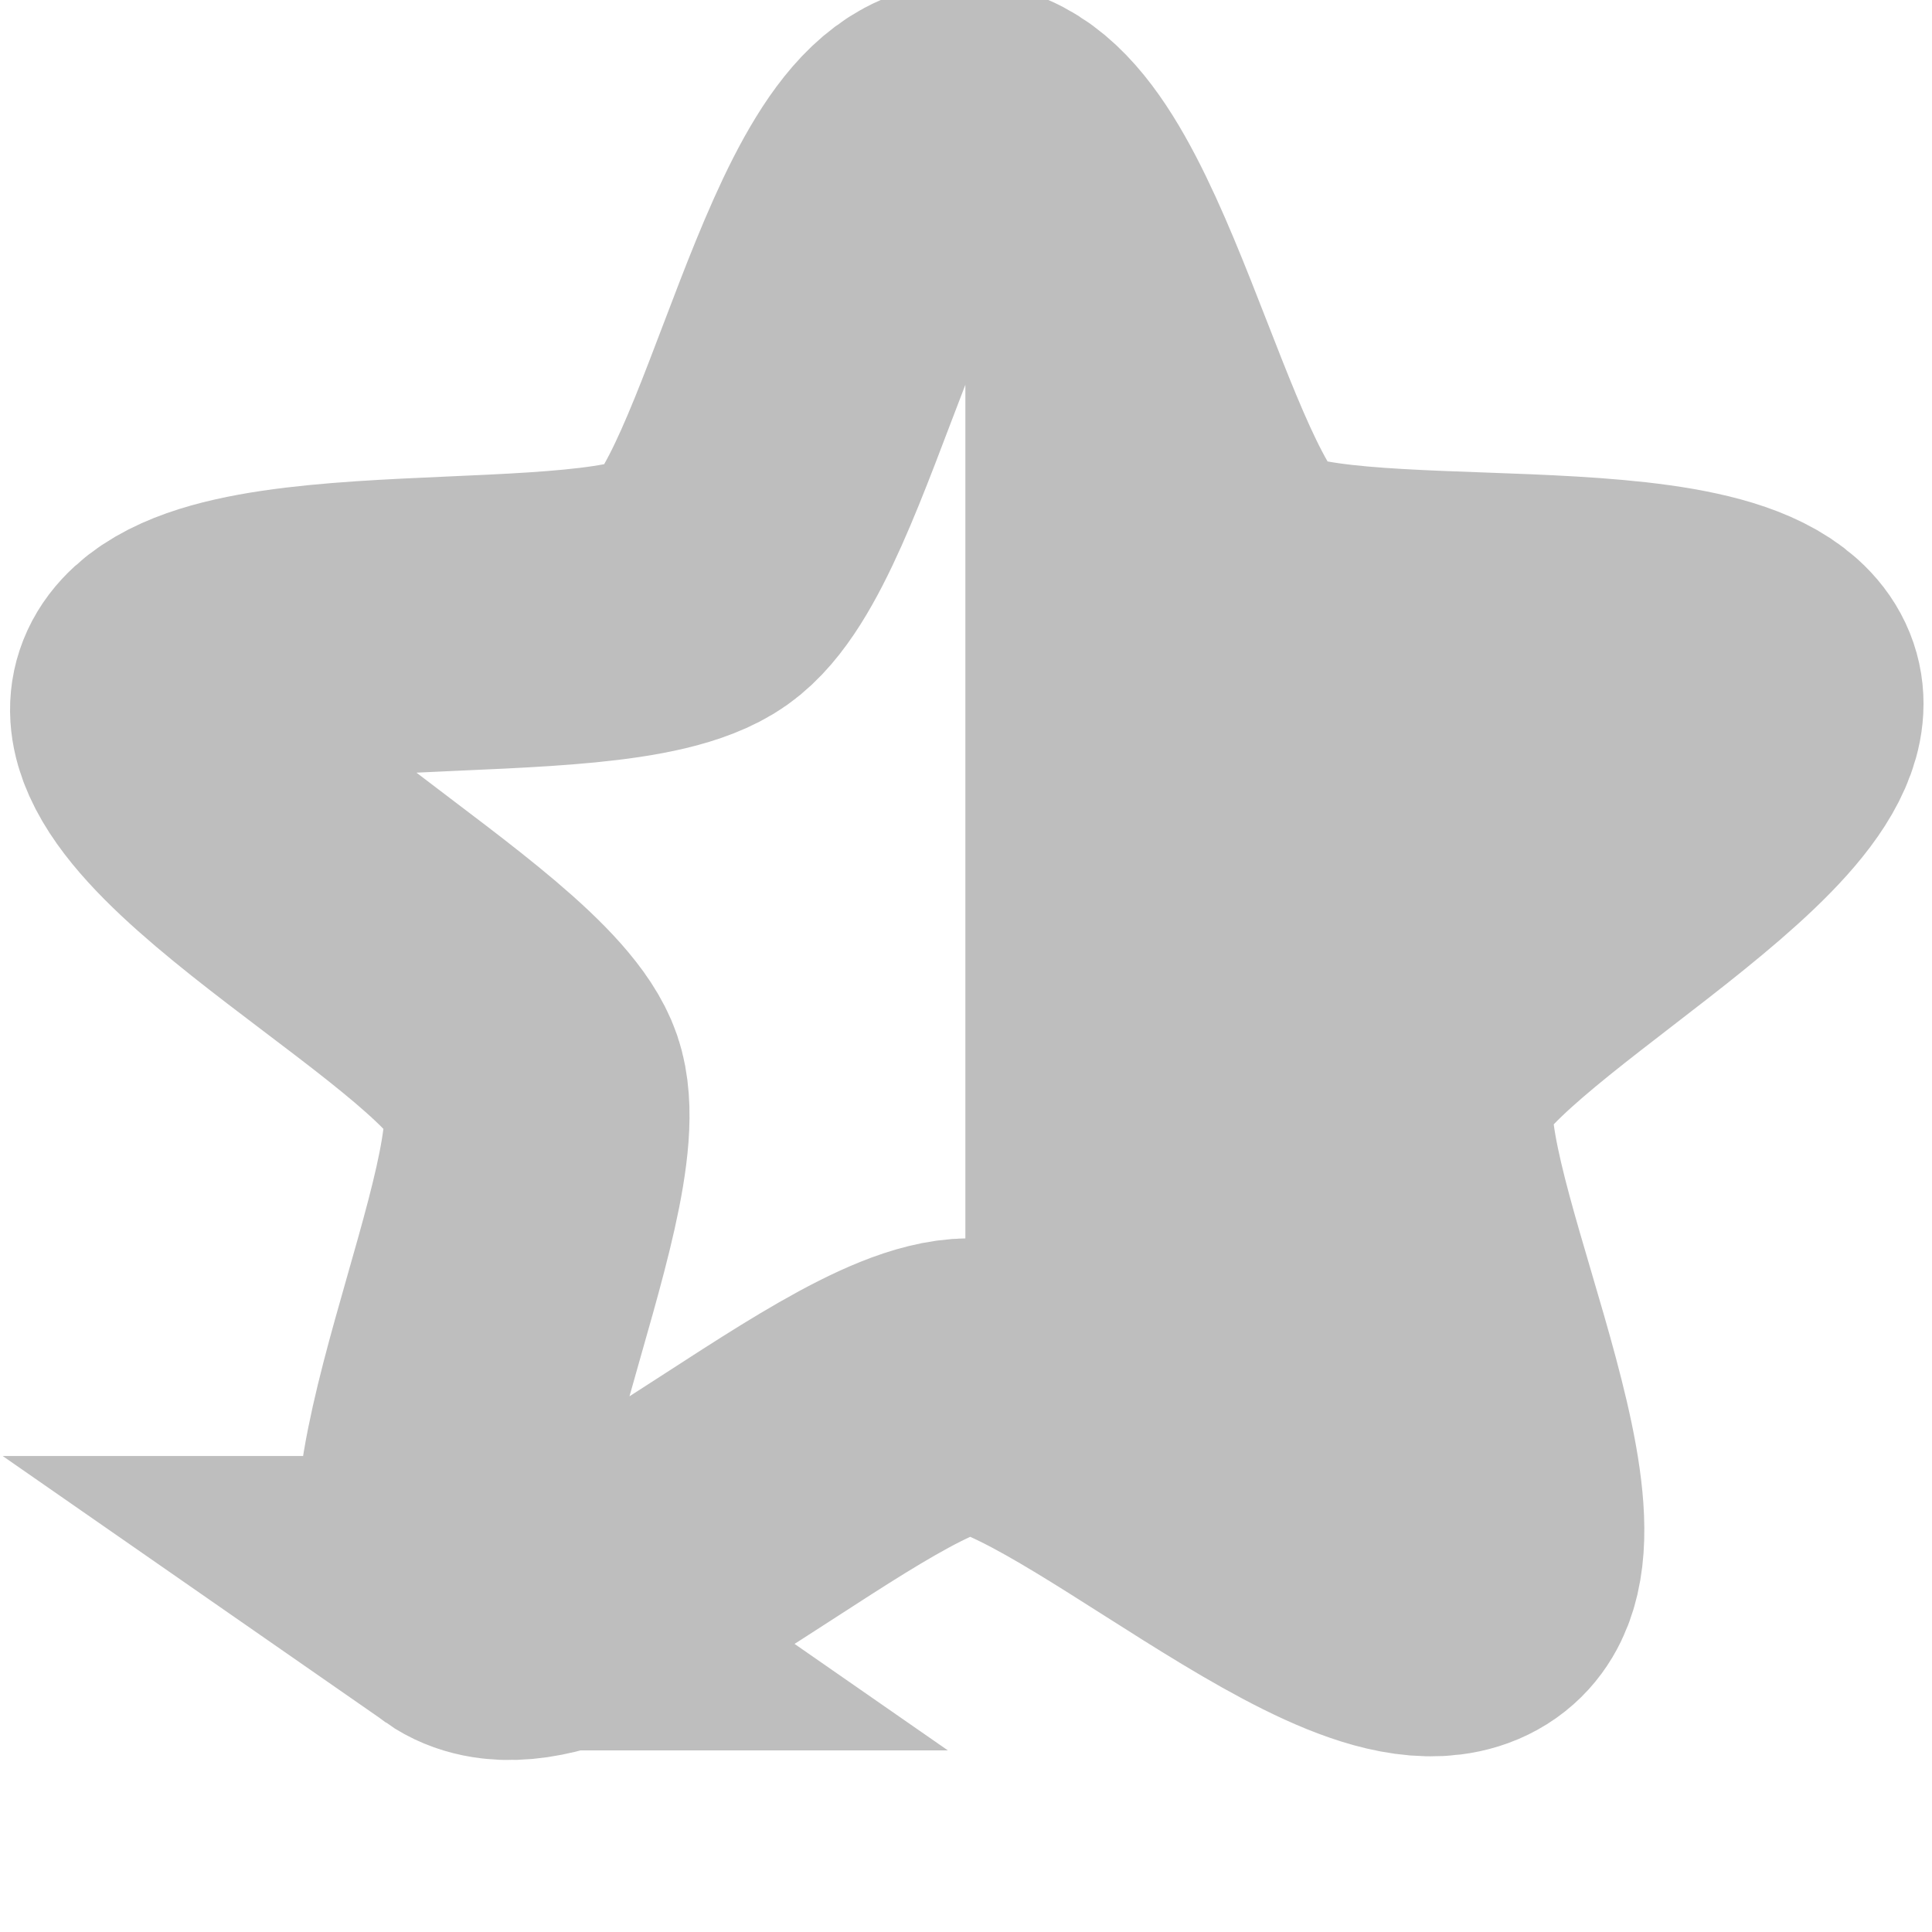
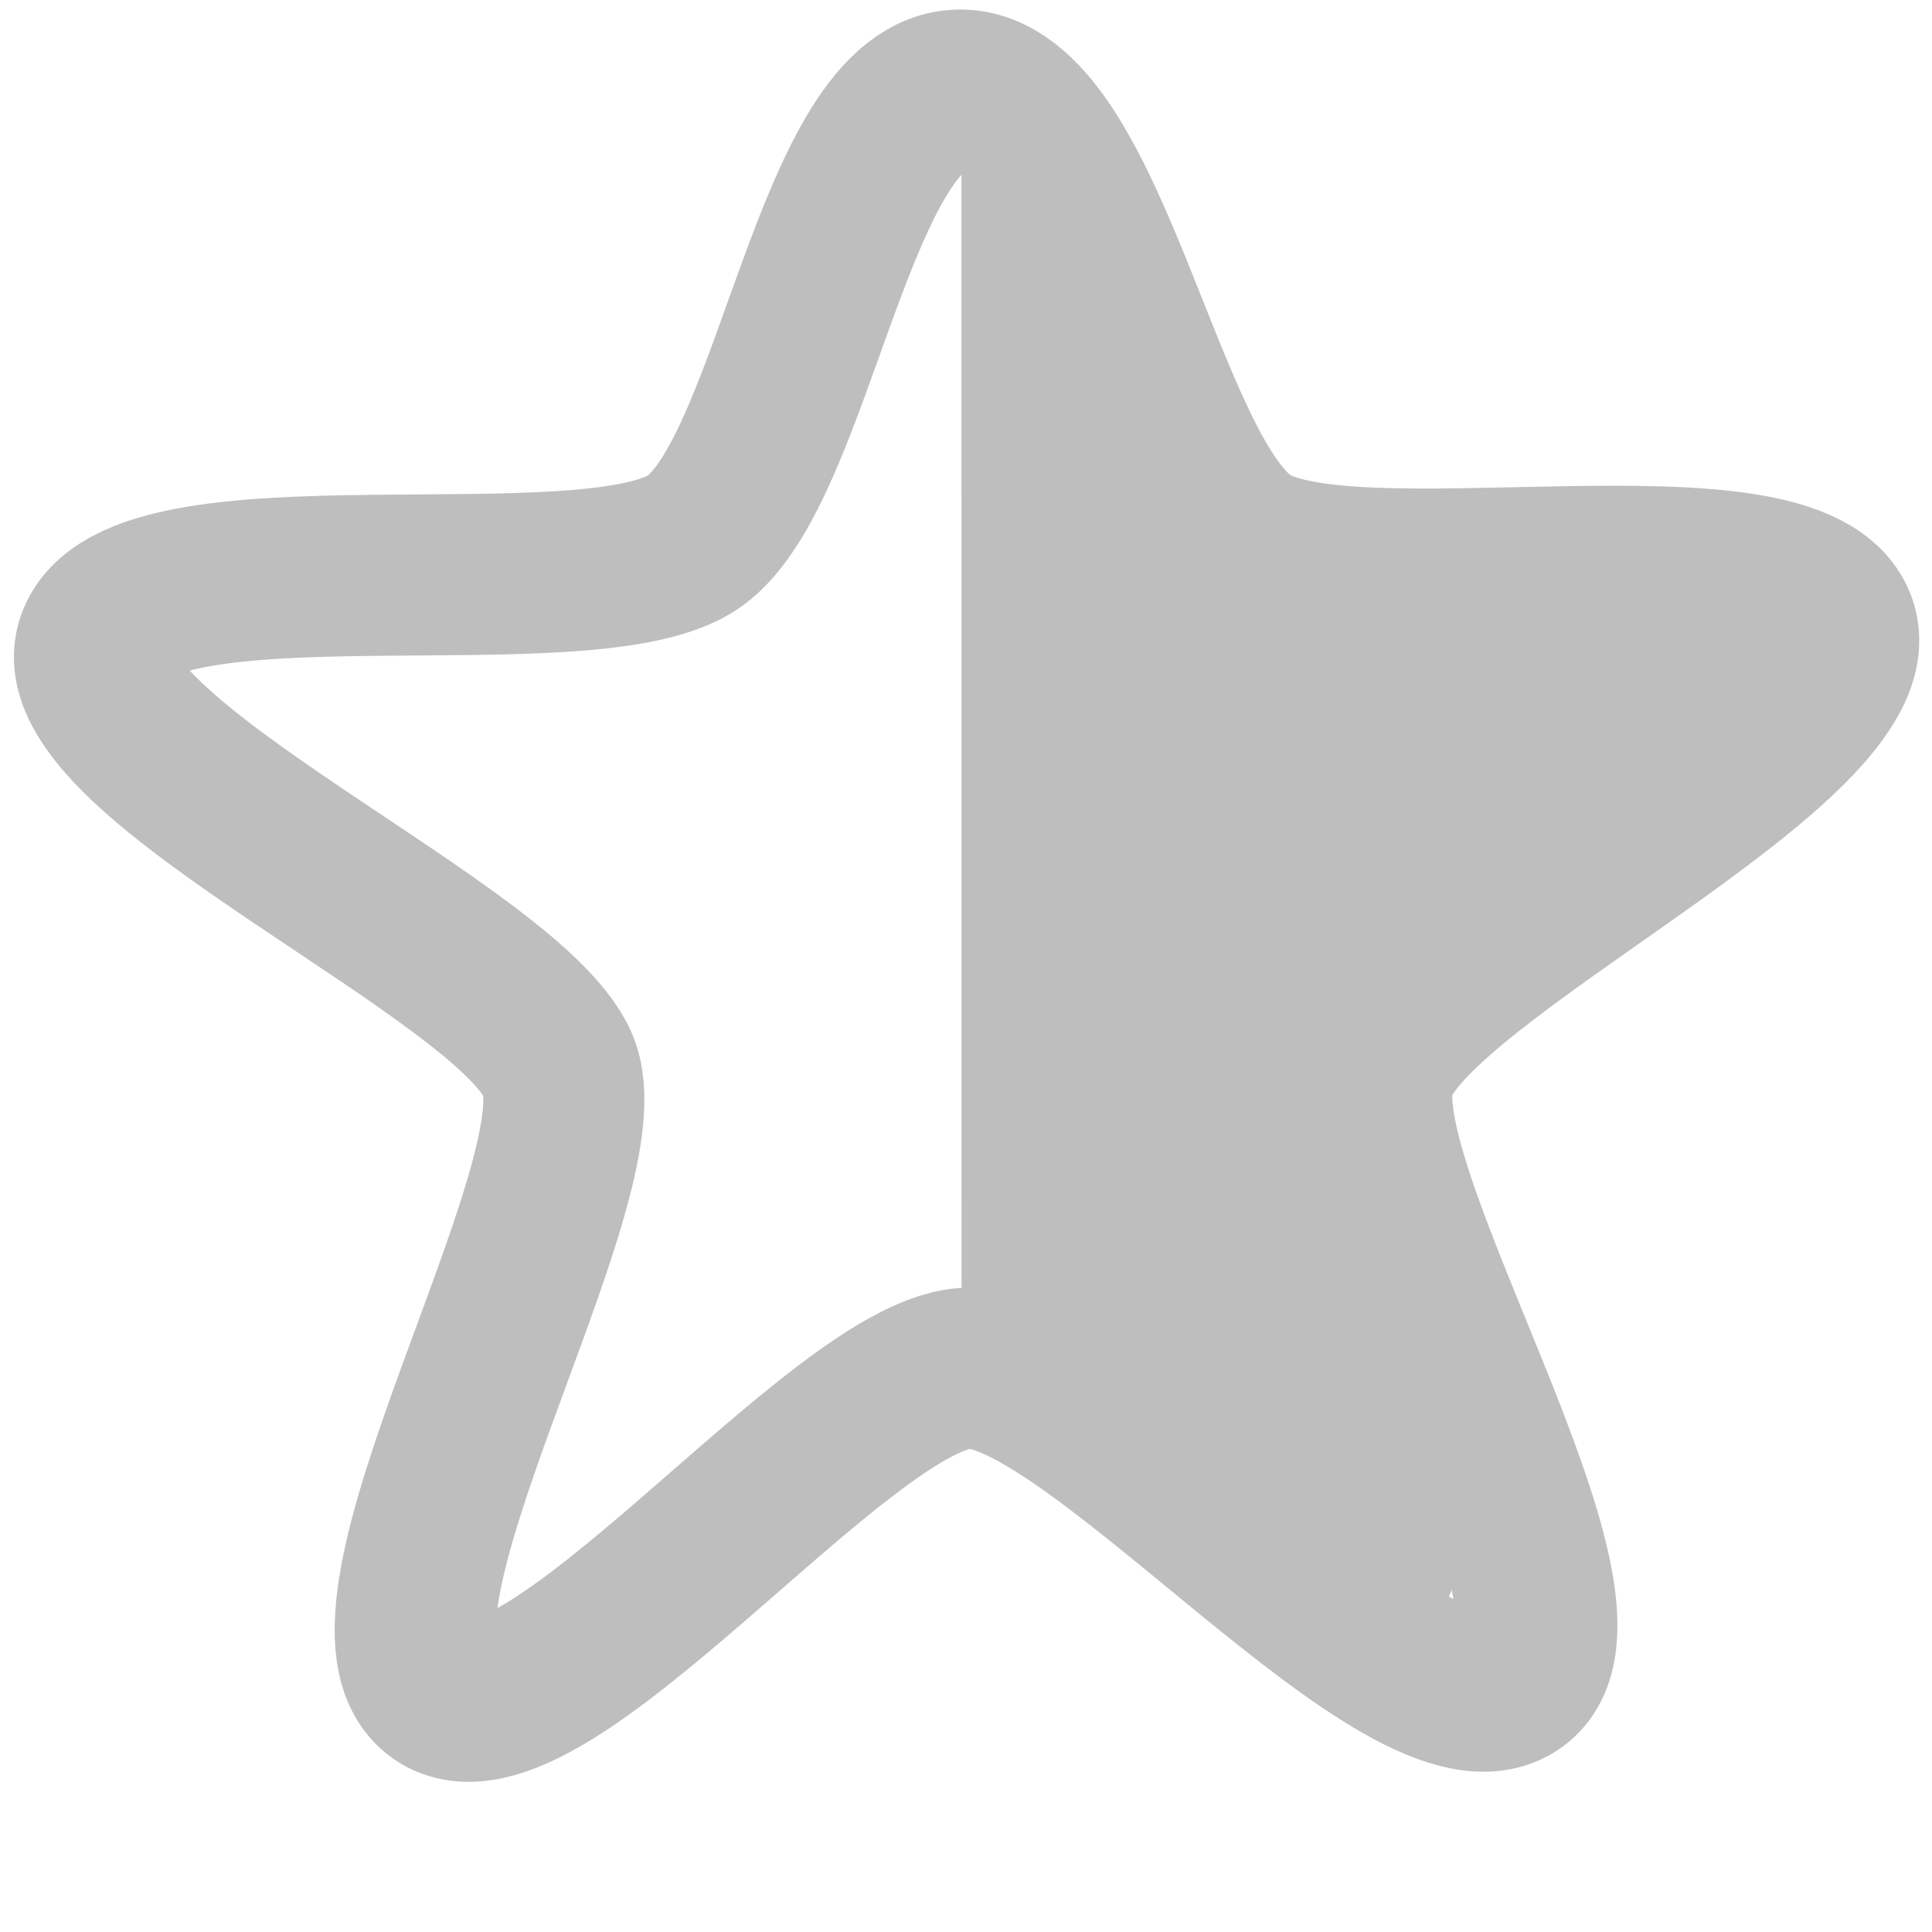
- <svg xmlns="http://www.w3.org/2000/svg" xmlns:xlink="http://www.w3.org/1999/xlink" width="11.961" height="11.961" viewBox="0 0 11.961 11.961" id="svg12452" version="1.1">
+ <svg xmlns="http://www.w3.org/2000/svg" width="12" height="12" viewBox="0 0 12 12" id="svg12452" version="1.1">
  <defs id="defs12454" />
-   <g id="layer1" transform="translate(-5.031252,-1037.454)">
-     <g id="semi-starred" transform="matrix(0.7475852,0,0,0.7475852,-135.4479,1330.281)" style="display:inline">
+   <g id="layer1" transform="translate(-35.00141,-1037.382)">
+     <g id="semi-starred" transform="matrix(-0.7475852,0,0,0.7475852,217.3808,292.8262)" style="display:inline">
      <g id="g14175">
        <rect y="996" x="228" height="16" width="16" id="rect14177" style="color:#bebebe;display:inline;overflow:visible;visibility:visible;fill:none;stroke:none;stroke-width:2;marker:none;enable-background:accumulate" />
      </g>
-       <path style="color:#000000;clip-rule:nonzero;display:inline;overflow:visible;visibility:visible;opacity:1;isolation:auto;mix-blend-mode:normal;color-interpolation:sRGB;color-interpolation-filters:linearRGB;solid-color:#000000;solid-opacity:1;fill:none;fill-opacity:1;fill-rule:nonzero;stroke:#bebebe;stroke-width:2.547;stroke-linecap:butt;stroke-linejoin:miter;stroke-miterlimit:4;stroke-dasharray:none;stroke-dashoffset:0;stroke-opacity:1;marker:none;color-rendering:auto;image-rendering:auto;shape-rendering:auto;text-rendering:auto;enable-background:accumulate" id="path14179" d="m 530.949,186.709 c -0.779,0.552 -3.158,-1.906 -4.113,-1.918 -0.955,-0.012 -3.395,2.386 -4.161,1.815 -0.766,-0.571 0.837,-3.592 0.553,-4.504 -0.284,-0.912 -3.318,-2.492 -3.012,-3.396 0.306,-0.905 3.675,-0.314 4.454,-0.866 0.78,-0.552 1.344,-3.926 2.3,-3.914 0.955,0.012 1.434,3.398 2.2,3.969 0.766,0.571 4.149,0.065 4.433,0.977 0.284,0.912 -2.788,2.414 -3.095,3.319 -0.307,0.905 1.22,3.966 0.44,4.518 z" transform="matrix(0.9918935,-0.00796587,0.00825543,0.9571014,-288.0073,834.851)" />
-       <path style="color:#000000;display:inline;overflow:visible;visibility:visible;fill:#bebebe;fill-opacity:1;stroke:none;stroke-width:1.05;marker:none;enable-background:accumulate" d="m 236.118,997.5 c -0.927,-0.003 -1.436,3.134 -2.188,3.656 -0.752,0.522 -4.023,0.026 -4.312,0.875 -0.29,0.849 2.655,2.273 2.938,3.125 0.283,0.851 -1.247,3.691 -0.5,4.219 0.747,0.528 3.105,-1.722 4.031,-1.719 0.008,0 0.023,-5e-4 0.031,0 l 5e-5,-10.156 z" id="path14181" />
-     </g>
-     <g id="semi-starred-rtl" transform="translate(-54.875,1039.454)">
-       <use height="100%" width="100%" transform="matrix(-1,0,0,1,106.9533,-2076.909)" id="use13068" xlink:href="#semi-starred" y="0" x="0" />
+       <path style="color:#000000;display:inline;overflow:visible;visibility:visible;fill:#bebebe;fill-opacity:1;stroke:none;stroke-width:1.05;marker:none;enable-background:accumulate" d="m 235.97,997.264 c -0.927,-0.003 -1.288,2.749 -2.04,3.272 -0.752,0.522 -4.555,-0.21 -4.845,0.638 -0.29,0.849 3.187,3.131 3.47,3.982 0.283,0.851 -1.247,3.691 -0.5,4.219 0.747,0.528 2.957,-1.959 3.883,-1.955 -1.401,-1.034 -0.063,0.304 0.031,0 z" id="path14181" />
+       <path style="color:#000000;display:inline;overflow:visible;visibility:visible;fill:none;stroke:#bebebe;stroke-width:1.338;stroke-miterlimit:4;stroke-dasharray:none;stroke-opacity:1;marker:none;enable-background:accumulate" d="m 240.308,1010.011 c -0.845,0.594 -3.354,-2.686 -4.399,-2.696 -1.062,-0.011 -3.673,3.211 -4.533,2.609 -0.846,-0.592 1.468,-4.119 1.156,-5.081 -0.318,-0.978 -4.157,-2.722 -3.831,-3.697 0.322,-0.96 4.061,-0.113 4.912,-0.698 0.865,-0.594 1.305,-3.751 2.367,-3.752 1.045,-10e-4 1.366,3.145 2.206,3.746 0.853,0.611 4.639,-0.13 4.968,0.844 0.324,0.959 -3.512,2.59 -3.845,3.547 -0.338,0.972 1.857,4.574 0.999,5.178 z" id="path5520-9" />
    </g>
  </g>
</svg>
